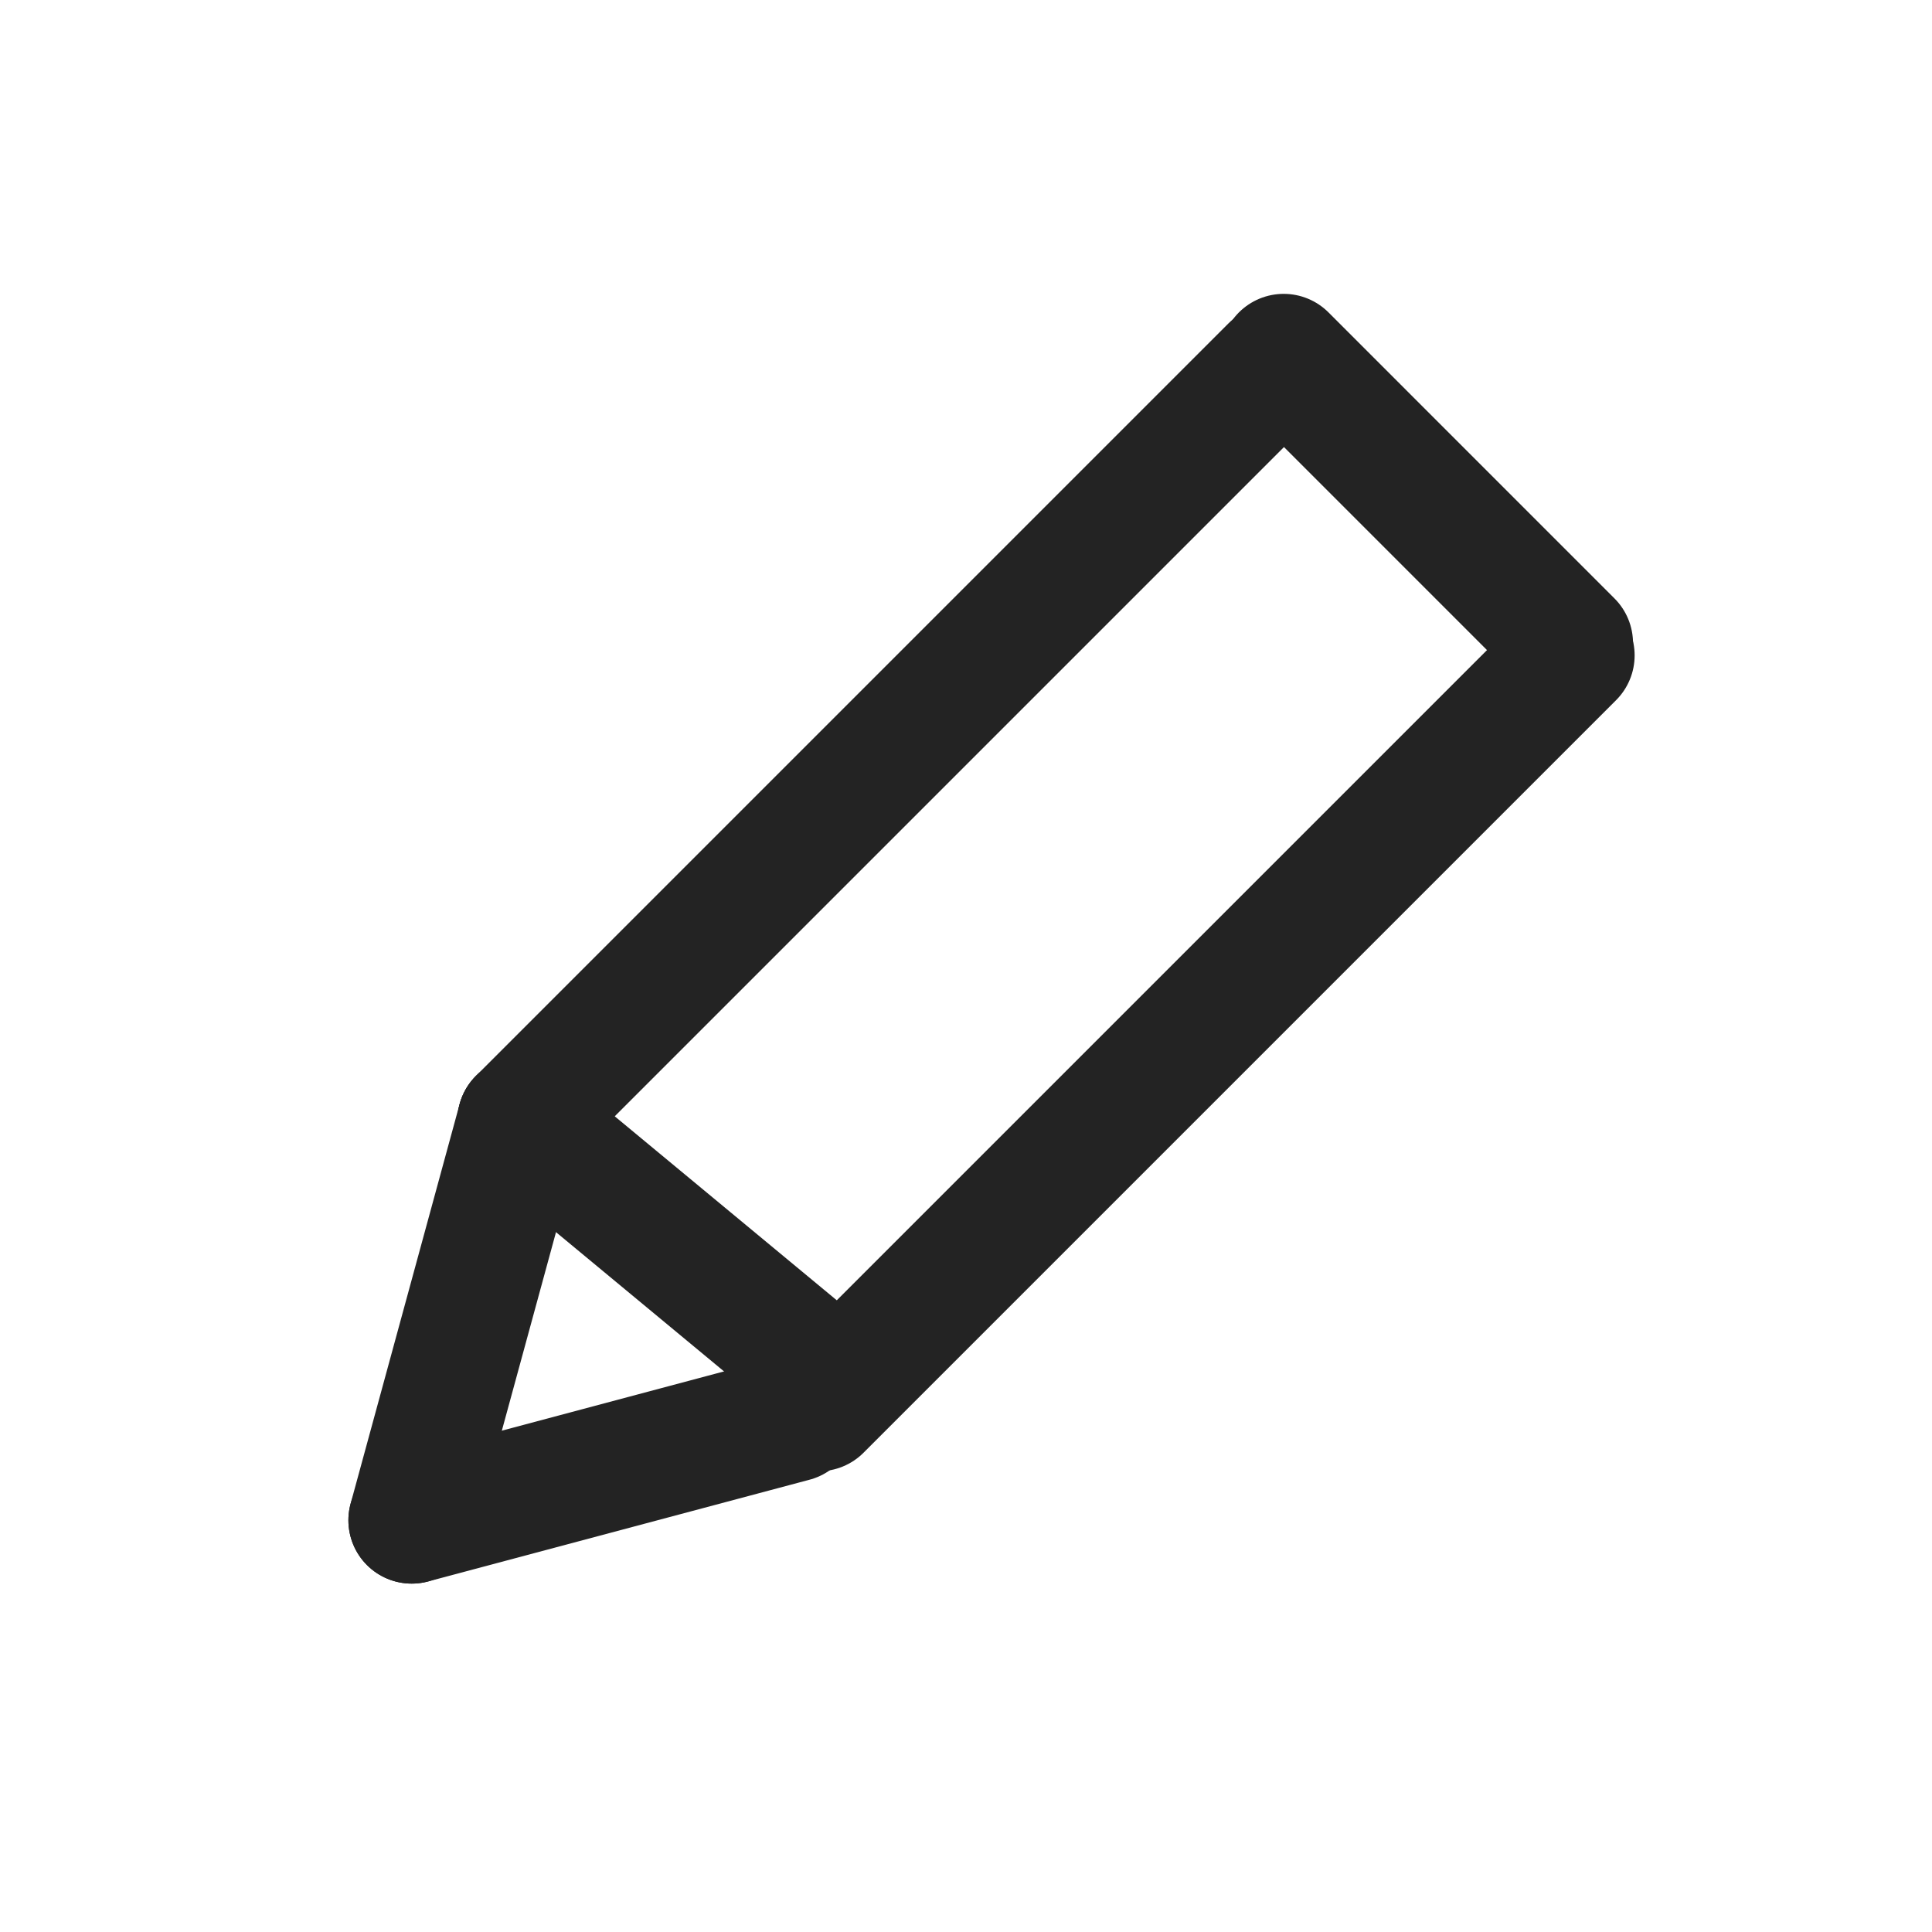
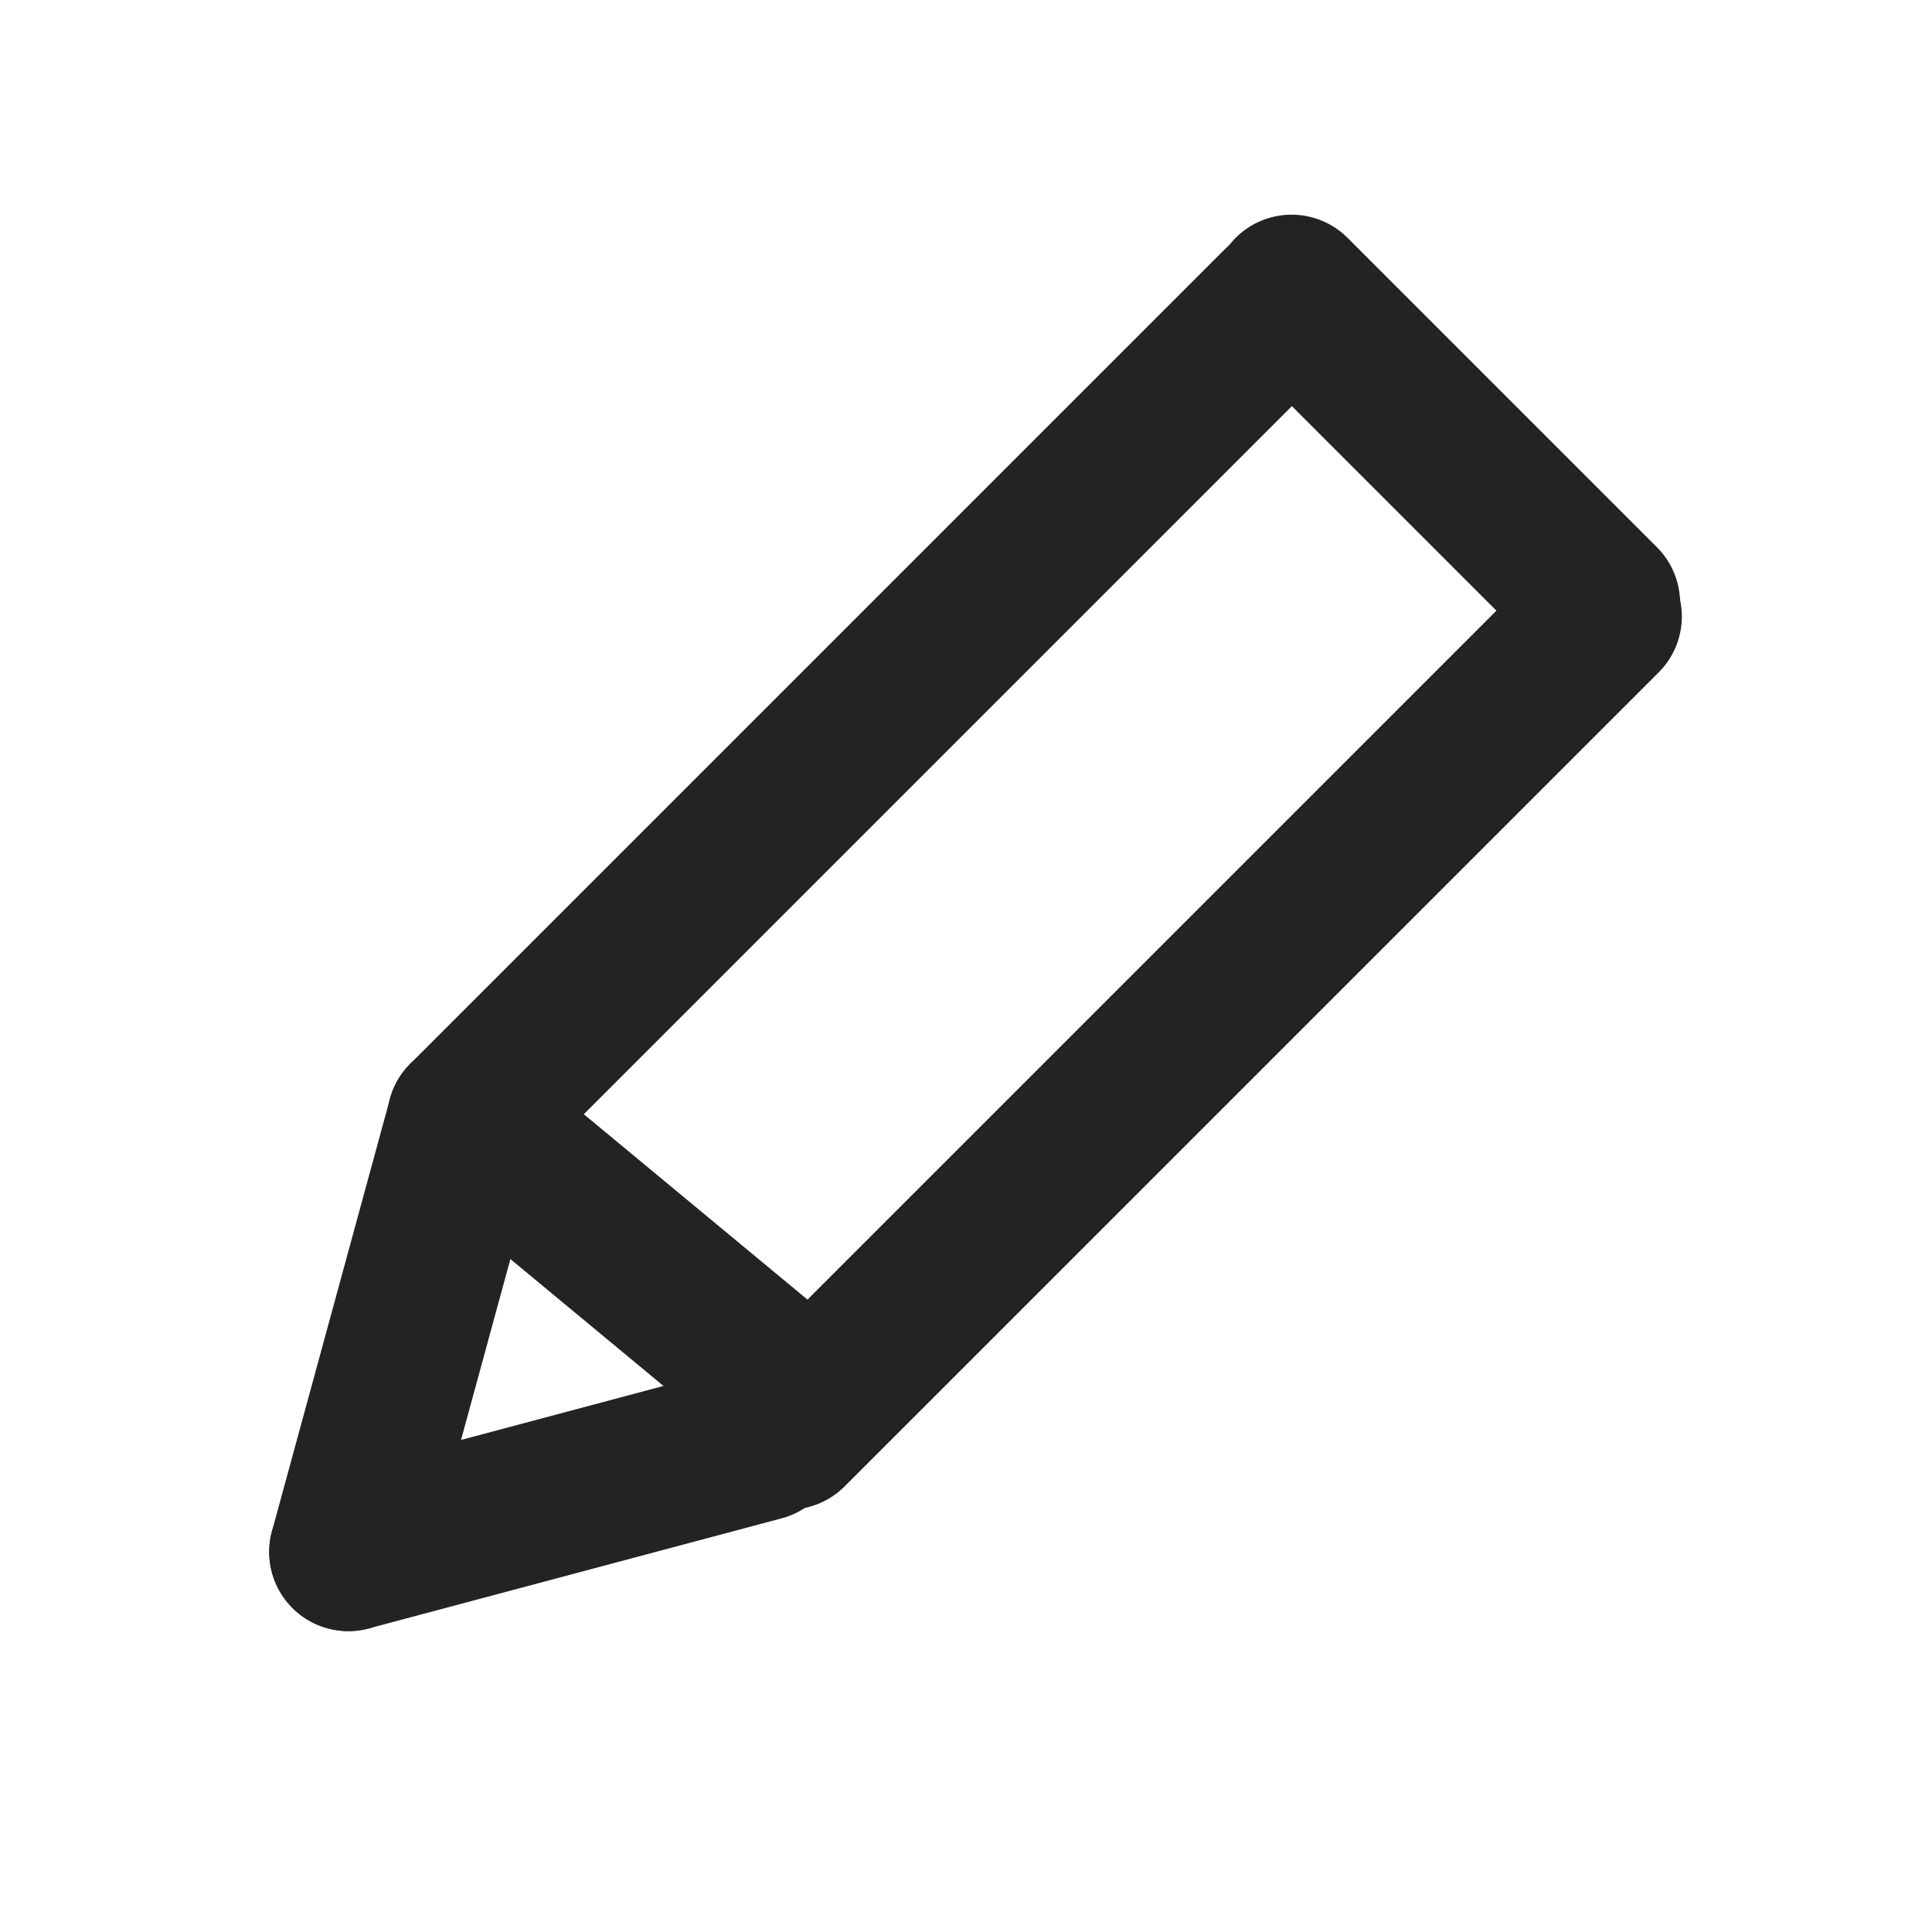
<svg xmlns="http://www.w3.org/2000/svg" width="61" height="61" viewBox="0 0 61 61" fill="none">
-   <path d="M16.442 35.384L40.202 11.624" stroke="#232323" stroke-width="4" stroke-linecap="round" />
-   <path d="M49.56 20.308L40.531 11.278" stroke="#232323" stroke-width="4" stroke-linecap="round" />
-   <path d="M16.442 35.384L25.851 43.181" stroke="#232323" stroke-width="4" stroke-linecap="round" />
-   <path d="M16.442 35.384L13 48" stroke="#232323" stroke-width="4" stroke-linecap="round" />
-   <path d="M25.047 44.787L13 48" stroke="#232323" stroke-width="4" stroke-linecap="round" />
-   <path d="M25.851 44.453L49.611 20.693" stroke="#232323" stroke-width="4" stroke-linecap="round" />
+   <path d="M14.724 35.353L40.425 9.652" stroke="#232323" stroke-width="5" stroke-linecap="round" />
+   <path d="M50.547 19.045L40.78 9.278" stroke="#232323" stroke-width="5" stroke-linecap="round" />
+   <path d="M14.724 35.353L24.9 43.787" stroke="#232323" stroke-width="5" stroke-linecap="round" />
+   <path d="M14.724 35.353L11 49" stroke="#232323" stroke-width="5" stroke-linecap="round" />
+   <path d="M24.032 45.525L11 49" stroke="#232323" stroke-width="5" stroke-linecap="round" />
+   <path d="M24.9 45.163L50.602 19.462" stroke="#232323" stroke-width="5" stroke-linecap="round" />
</svg>
